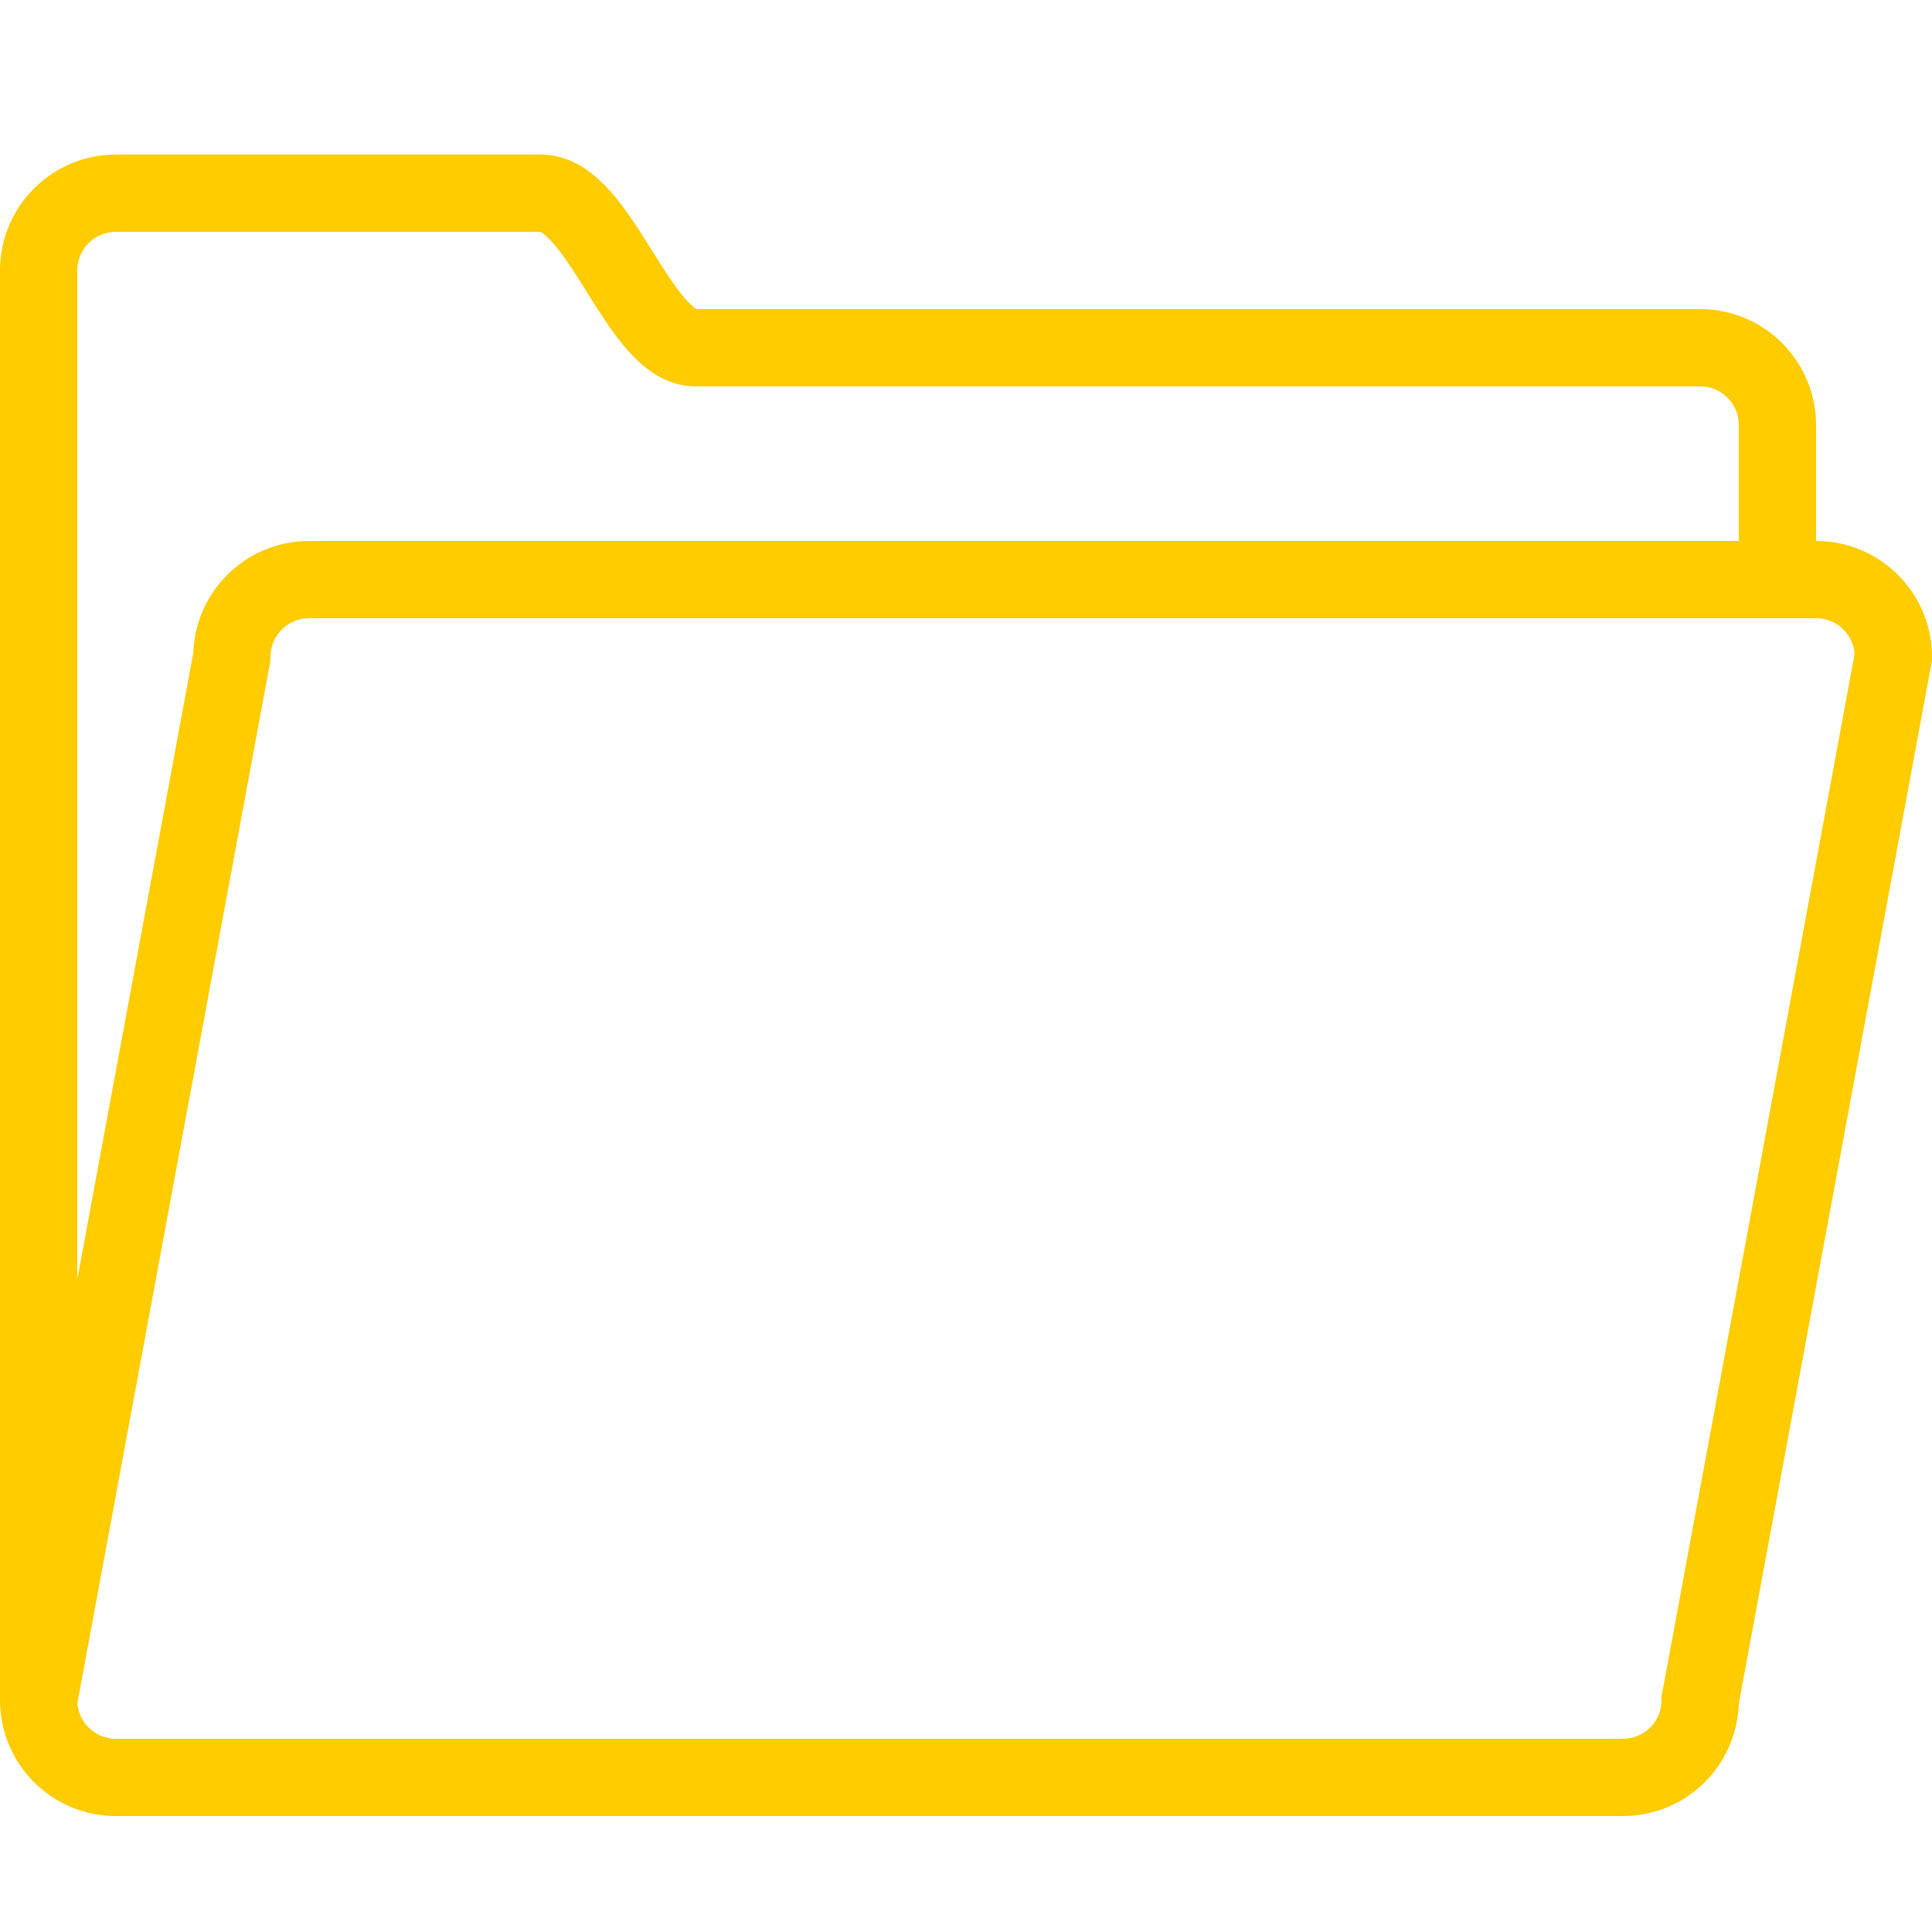
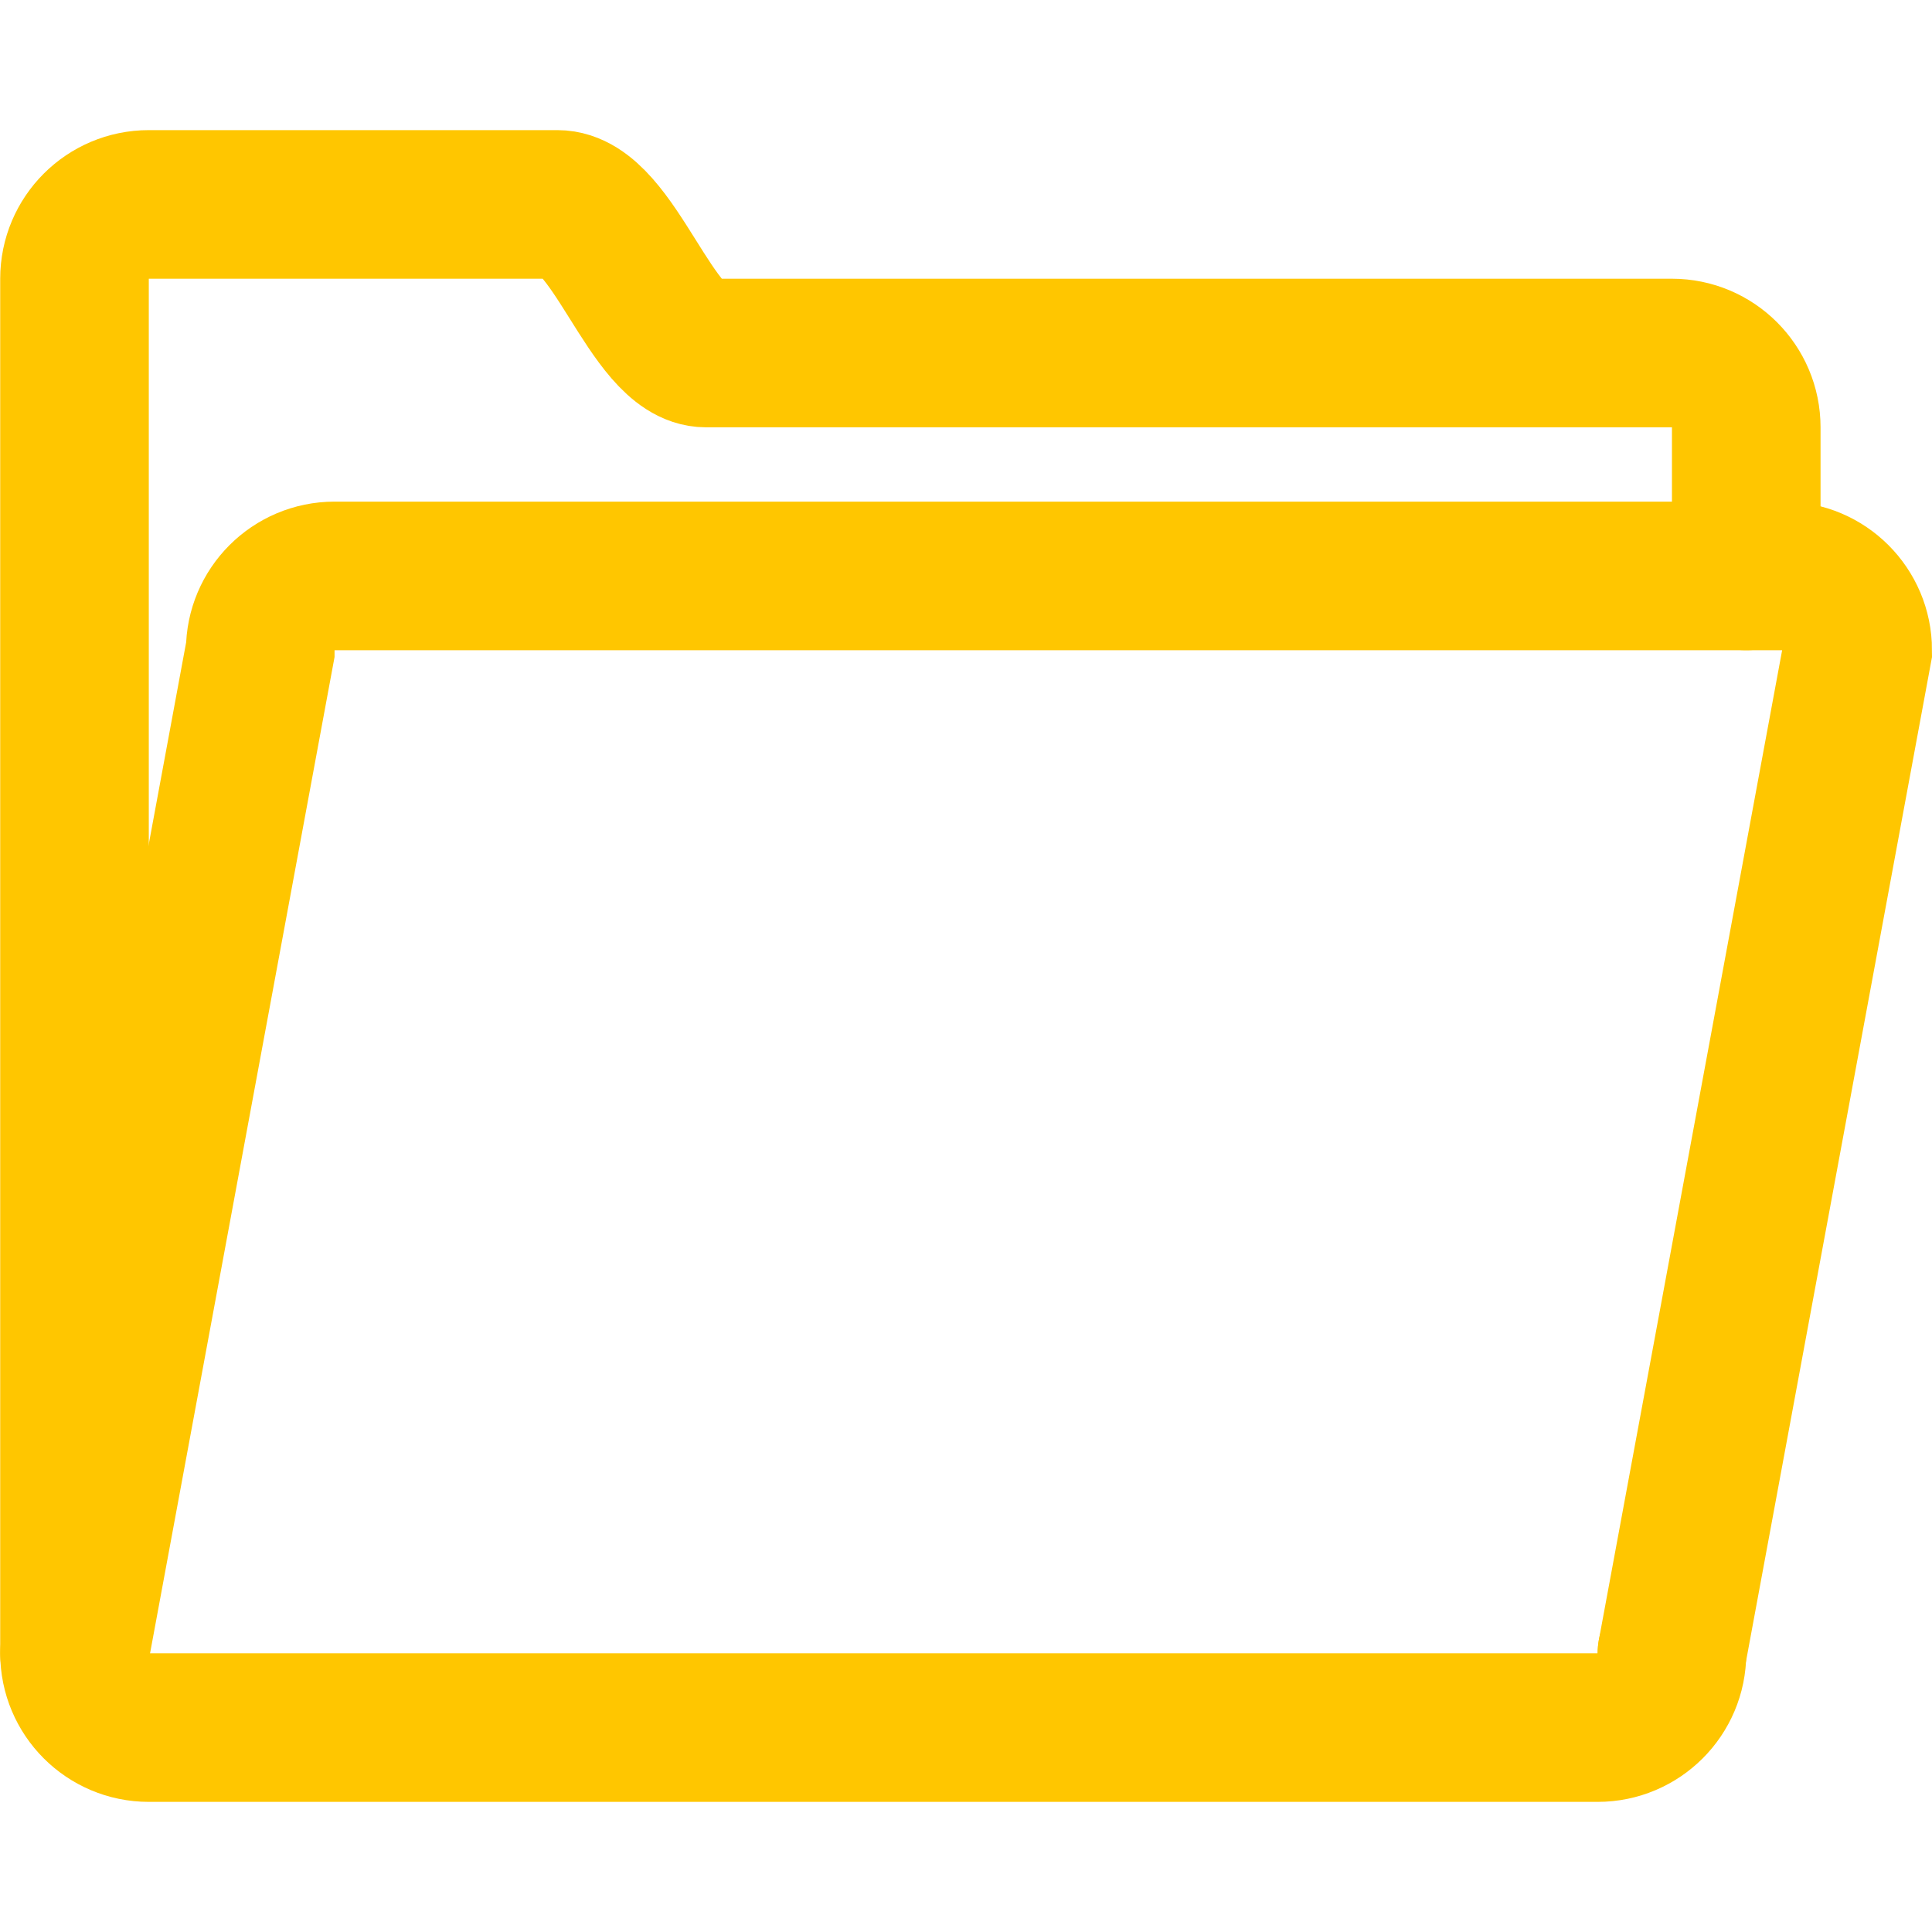
<svg xmlns="http://www.w3.org/2000/svg" xmlns:ns1="http://www.openswatchbook.org/uri/2009/osb" enable-background="new 0 0 50 50" height="50px" id="Layer_1" version="1.1" viewBox="0 0 50 50" width="50px" xml:space="preserve">
  <defs id="defs11">
    <linearGradient id="linearGradient828" ns1:paint="solid">
      <stop style="stop-color:#2271a6;stop-opacity:1;" offset="0" id="stop826" />
    </linearGradient>
  </defs>
-   <g id="g817" style="fill-opacity:1;stroke:#ffcc00;stroke-opacity:1">
-     <path style="fill-opacity:1;stroke:#ffcc00;stroke-opacity:1" id="path4" stroke-width="2" stroke-miterlimit="10" stroke-linecap="round" stroke="#000000" fill="none" d="M46,15v-4  c0-1.104-0.896-2-2-2c0,0-24.648,0-26,0c-1.469,0-2.484-4-4-4H3C1.896,5,1,5.896,1,7v4v29v4c0,1.104,0.896,2,2,2h39  c1.104,0,2-0.896,2-2" />
-     <path style="fill-opacity:1;stroke:#ffcc00;stroke-opacity:1" id="path6" stroke-width="2" stroke-miterlimit="10" stroke-linecap="round" stroke="#000000" fill="none" d="M1,44l5-27  c0-1.104,0.896-2,2-2h39c1.104,0,2,0.896,2,2l-5,27" />
+   <g id="g817" style="fill-opacity:1;stroke:#ffc600;stroke-width:4;stroke-miterlimit:4;stroke-dasharray:none;stroke-opacity:1" transform="matrix(0.9614395,0,0,0.9614395,0.9665835,0.4832917)">
+     <path style="fill:none;fill-opacity:1;stroke:#ffc600;stroke-width:4;stroke-linecap:round;stroke-miterlimit:4;stroke-dasharray:none;stroke-opacity:1" id="path4" stroke-miterlimit="10" d="M 46,15 V 11 C 46,9.896 45.104,9 44,9 44,9 19.352,9 18,9 16.531,9 15.516,5 14,5 H 3 C 1.896,5 1,5.896 1,7 v 4 29 4 c 0,1.104 0.896,2 2,2 h 39 c 1.104,0 2,-0.896 2,-2" />
+     <path style="fill:none;fill-opacity:1;stroke:#ffc600;stroke-width:4;stroke-linecap:round;stroke-miterlimit:4;stroke-dasharray:none;stroke-opacity:1" id="path6" stroke-miterlimit="10" d="M 1,44 6,17 c 0,-1.104 0.896,-2 2,-2 h 39 c 1.104,0 2,0.896 2,2 l -5,27" />
  </g>
</svg>
